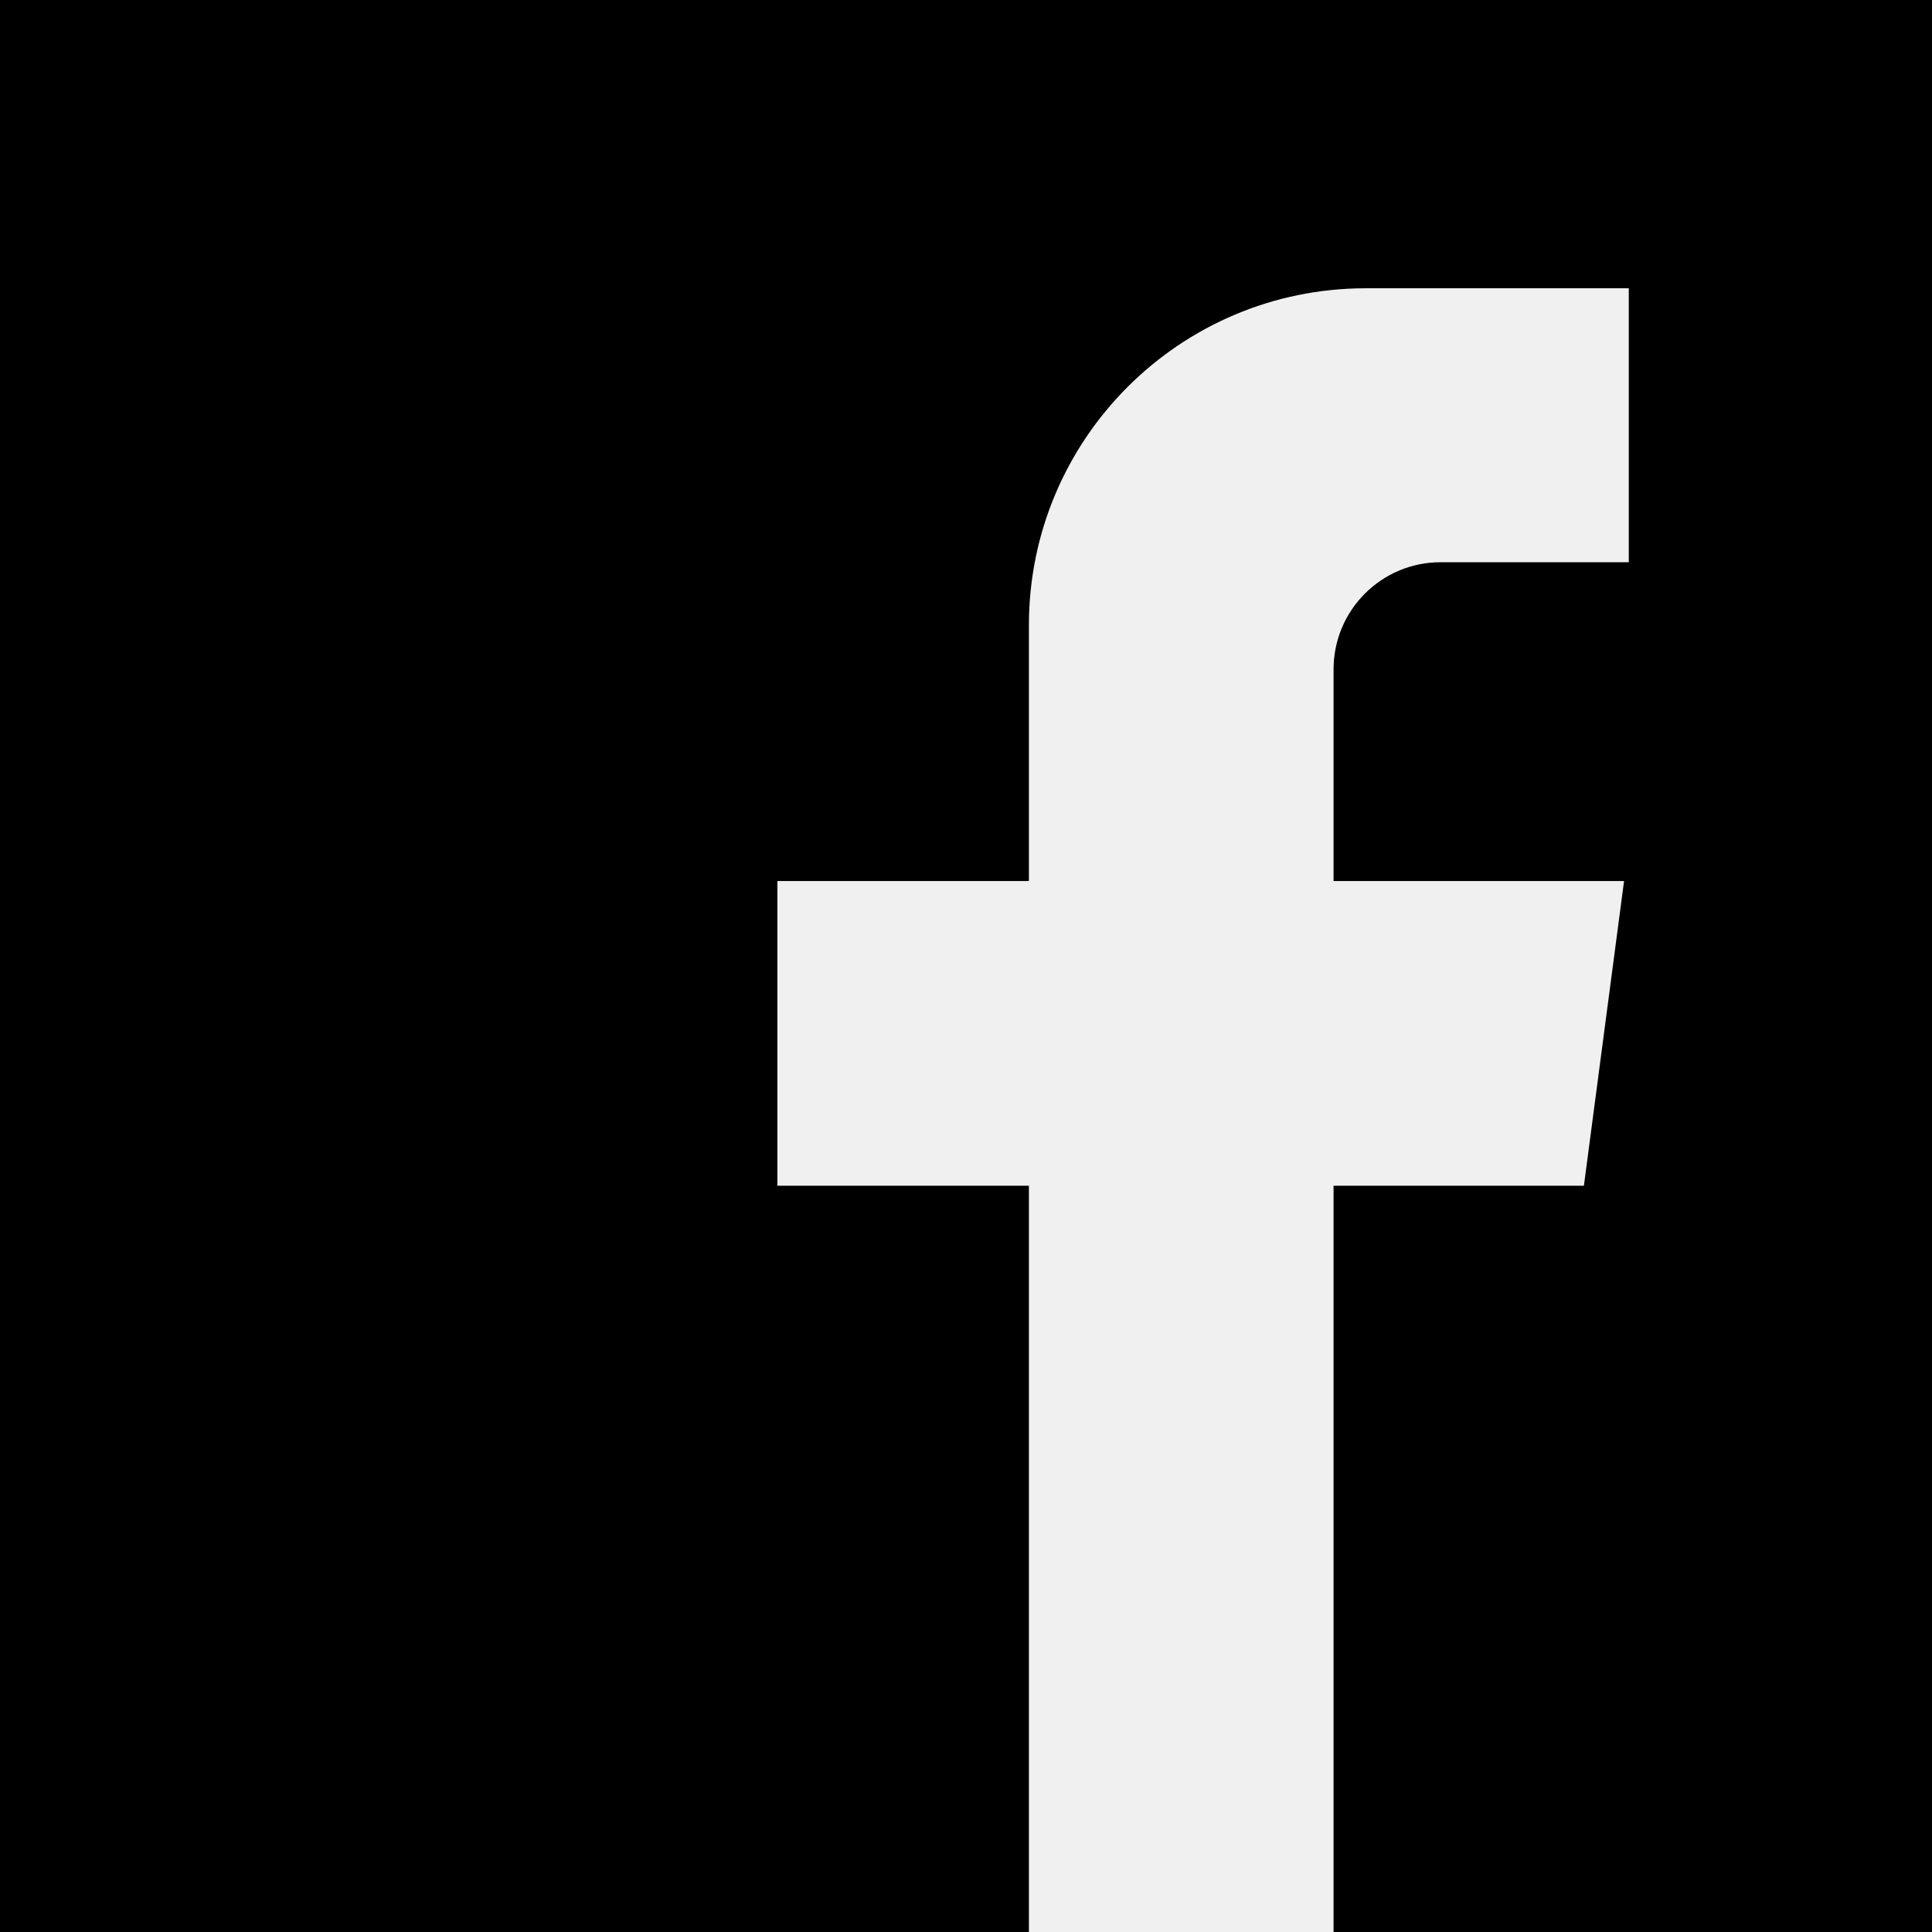
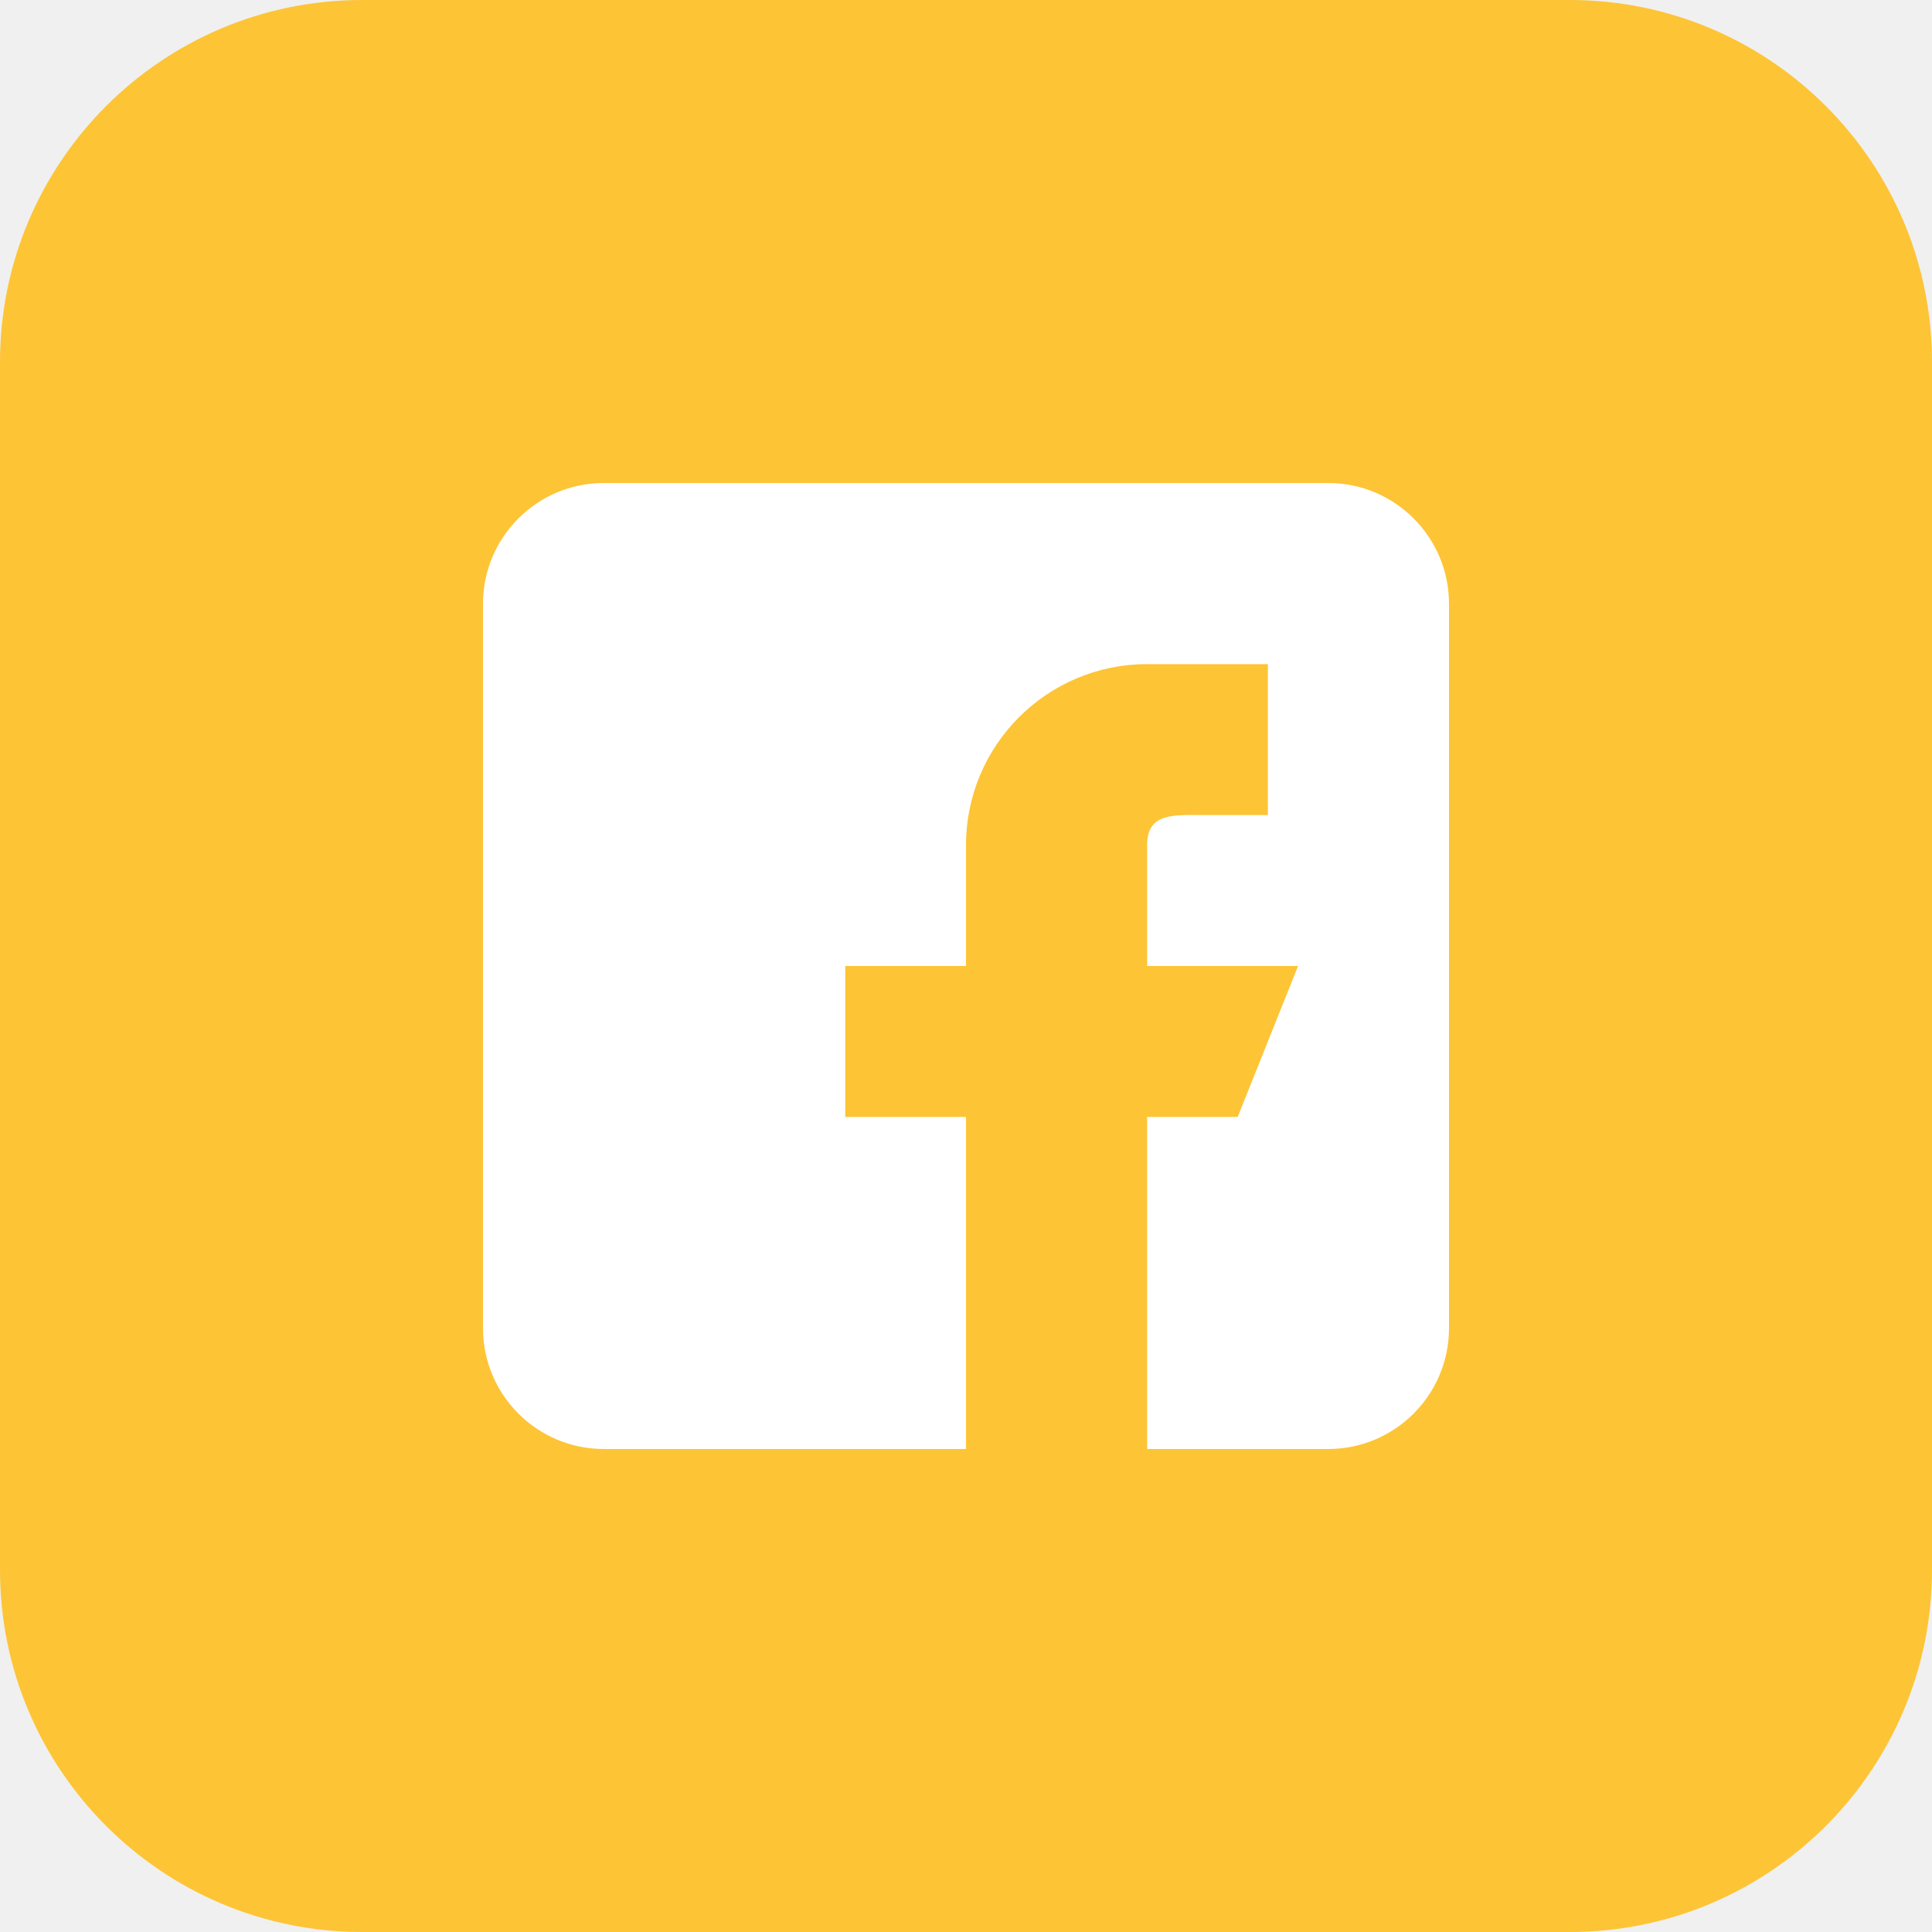
- <svg xmlns="http://www.w3.org/2000/svg" viewBox="0 0 455.73 455.73">
-   <path d="M0 0v455.73h242.704V279.691h-59.33v-71.864h59.33v-60.353c0-43.893 35.582-79.475 79.475-79.475h62.025v64.622h-44.382c-13.947 0-25.254 11.307-25.254 25.254v49.953h68.521l-9.47 71.864h-59.051V455.73H455.73V0H0z" />
+ <svg xmlns="http://www.w3.org/2000/svg" id="Bold" enable-background="new 0 0 32 32" height="512" viewBox="0 0 32 32" width="512">
+   <path d="m26 32h-20c-3.314 0-6-2.686-6-6v-20c0-3.314 2.686-6 6-6h20c3.314 0 6 2.686 6 6v20c0 3.314-2.686 6-6 6z" fill="#fdc435" />
+   <path d="m10 24h6v-5.5h-2v-2.5h2v-2c0-1.657 1.343-3 3-3h2v2.5h-1c-.552 0-1-.052-1 .5v2h2.5l-1 2.5h-1.5v5.5h3c1.103 0 2-.897 2-2v-12c0-1.103-.897-2-2-2h-12c-1.103 0-2 .897-2 2v12c0 1.103.897 2 2 2z" fill="#ffffff" />
</svg>
